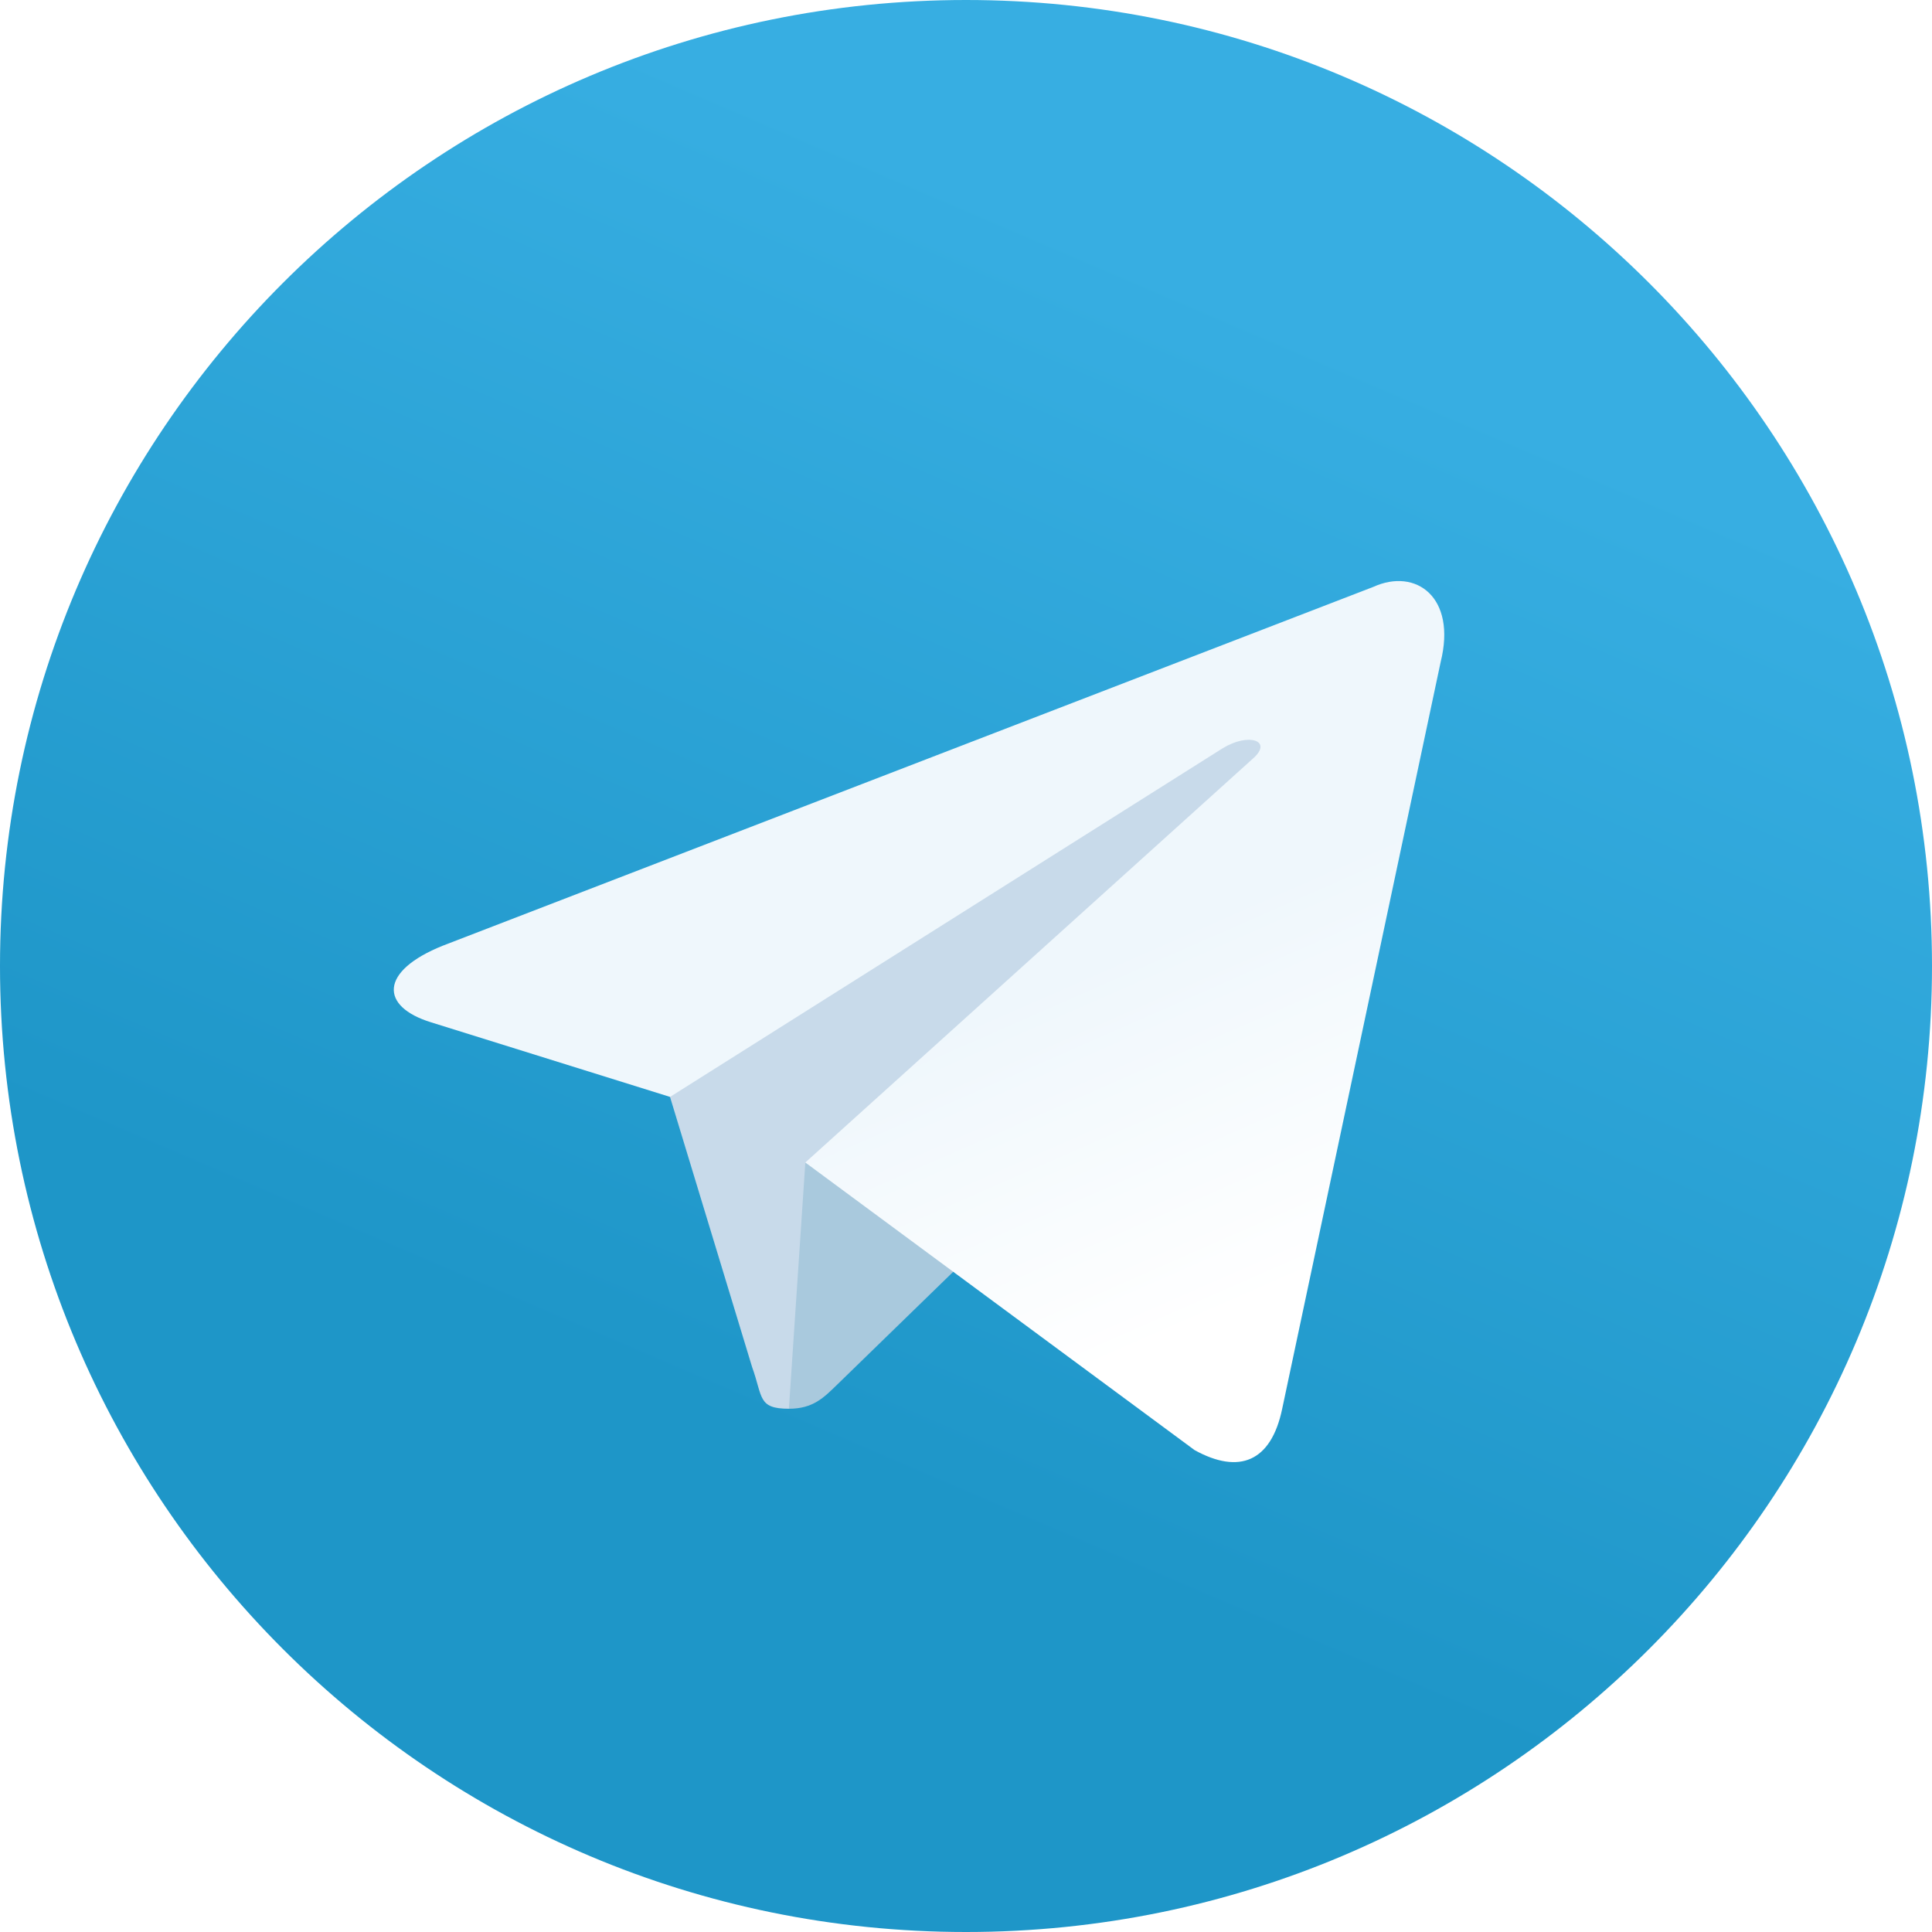
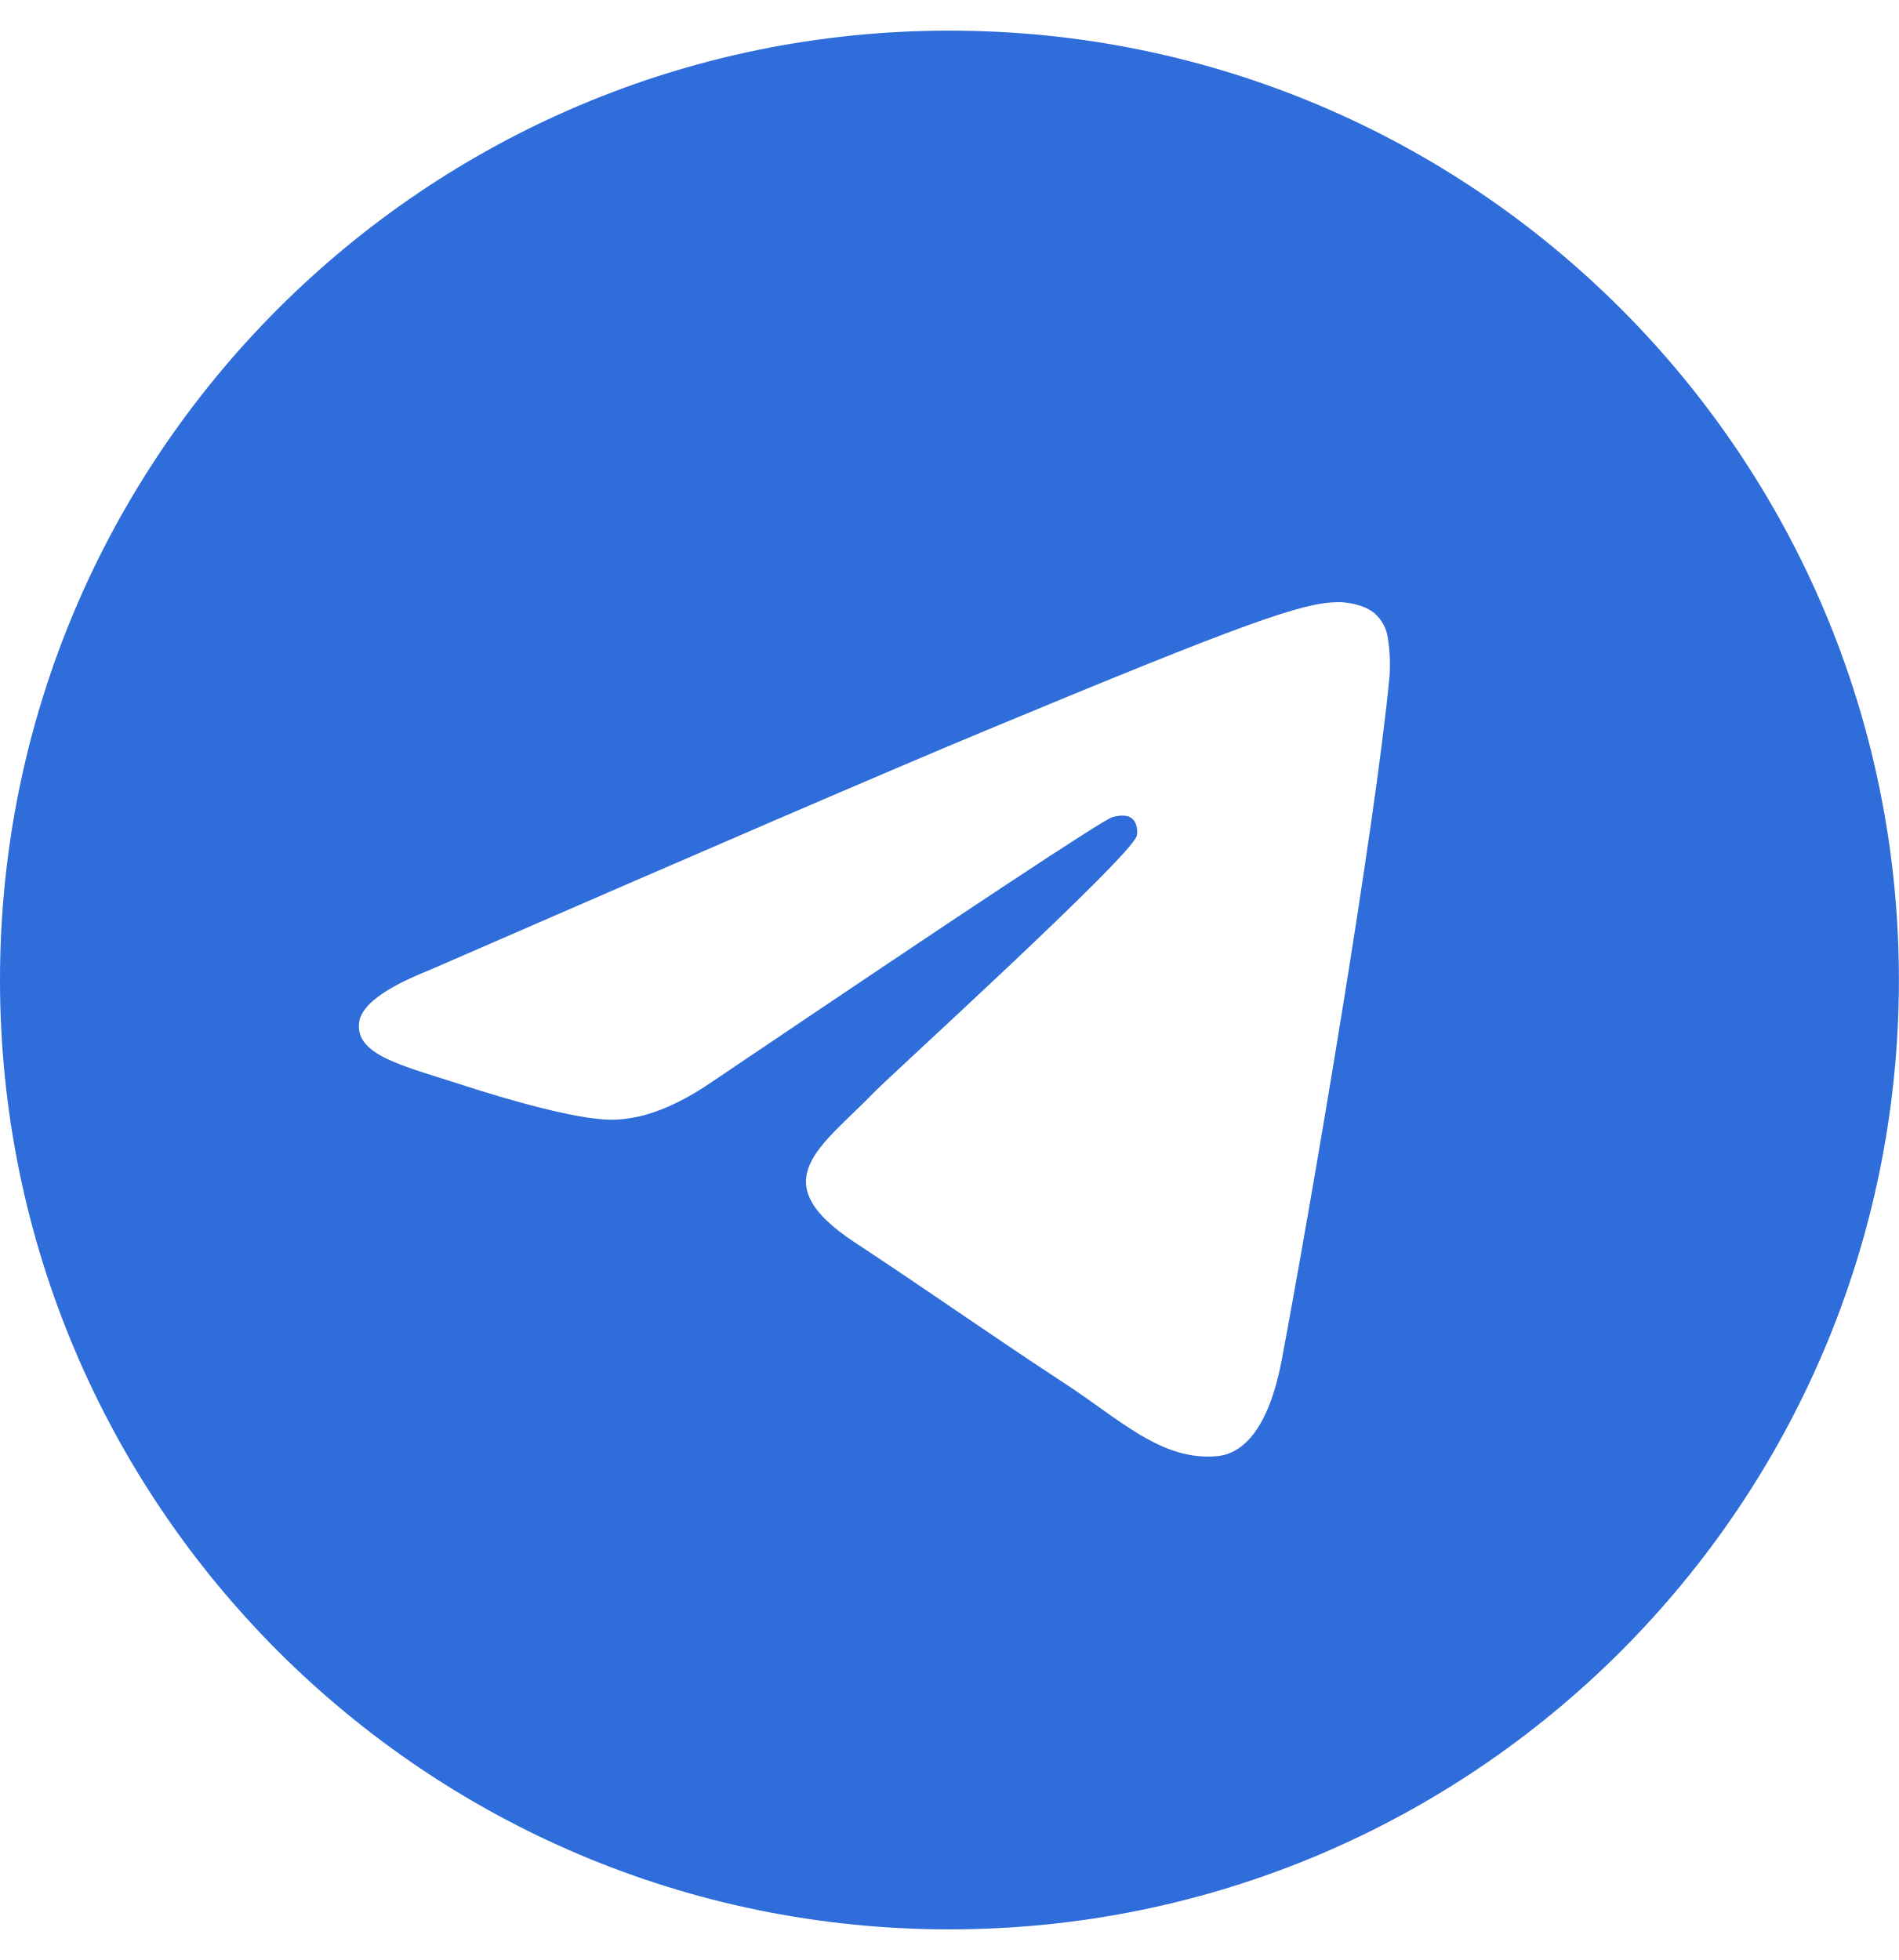
- <svg xmlns="http://www.w3.org/2000/svg" height="800" width="800" viewBox="0 0 240 240">
-   <defs>
-     <linearGradient gradientUnits="userSpaceOnUse" y2="180" y1="40.08" x2="100.08" x1="160.08" id="a">
-       <stop stop-color="#37aee2" offset="0" />
-       <stop stop-color="#1e96c8" offset="1" />
-     </linearGradient>
-     <linearGradient gradientUnits="userSpaceOnUse" gradientTransform="scale(1.0919 .91583)" y2="174.66" y1="131.039" x2="146.503" x1="123.677" id="b">
-       <stop stop-color="#eff7fc" offset="0" />
-       <stop stop-color="#fff" offset="1" />
-     </linearGradient>
-   </defs>
-   <circle fill="url(#a)" r="120" cy="120" cx="120" />
-   <path d="M98 175c-3.888 0-3.227-1.468-4.568-5.17L82 132.207 170 80" fill="#c8daea" />
-   <path d="M98 175c3 0 4.325-1.372 6-3l16-15.558-19.958-12.035" fill="#a9c9dd" />
-   <path d="M100.04 144.41l48.36 35.729c5.519 3.045 9.501 1.468 10.876-5.123l19.685-92.763c2.015-8.08-3.08-11.746-8.36-9.349l-115.59 44.571c-7.89 3.165-7.843 7.567-1.438 9.528l29.663 9.259 68.673-43.325c3.242-1.966 6.218-.91 3.776 1.258" fill="url(#b)" />
+ <svg xmlns="http://www.w3.org/2000/svg" height="1em" viewBox="0 0 496 512">
+   <style>svg{fill:#2f6eda}</style>
+   <path d="M248,8C111.033,8,0,119.033,0,256S111.033,504,248,504,496,392.967,496,256,384.967,8,248,8ZM362.952,176.66c-3.732,39.215-19.881,134.378-28.1,178.3-3.476,18.584-10.322,24.816-16.948,25.425-14.4,1.326-25.338-9.517-39.287-18.661-21.827-14.308-34.158-23.215-55.346-37.177-24.485-16.135-8.612-25,5.342-39.5,3.652-3.793,67.107-61.51,68.335-66.746.153-.655.3-3.1-1.154-4.384s-3.59-.849-5.135-.5q-3.283.746-104.608,69.142-14.845,10.194-26.894,9.934c-8.855-.191-25.888-5.006-38.551-9.123-15.531-5.048-27.875-7.717-26.8-16.291q.84-6.7,18.45-13.7,108.446-47.248,144.628-62.3c68.872-28.647,83.183-33.623,92.511-33.789,2.052-.034,6.639.474,9.61,2.885a10.452,10.452,0,0,1,3.53,6.716A43.765,43.765,0,0,1,362.952,176.66Z" />
</svg>
